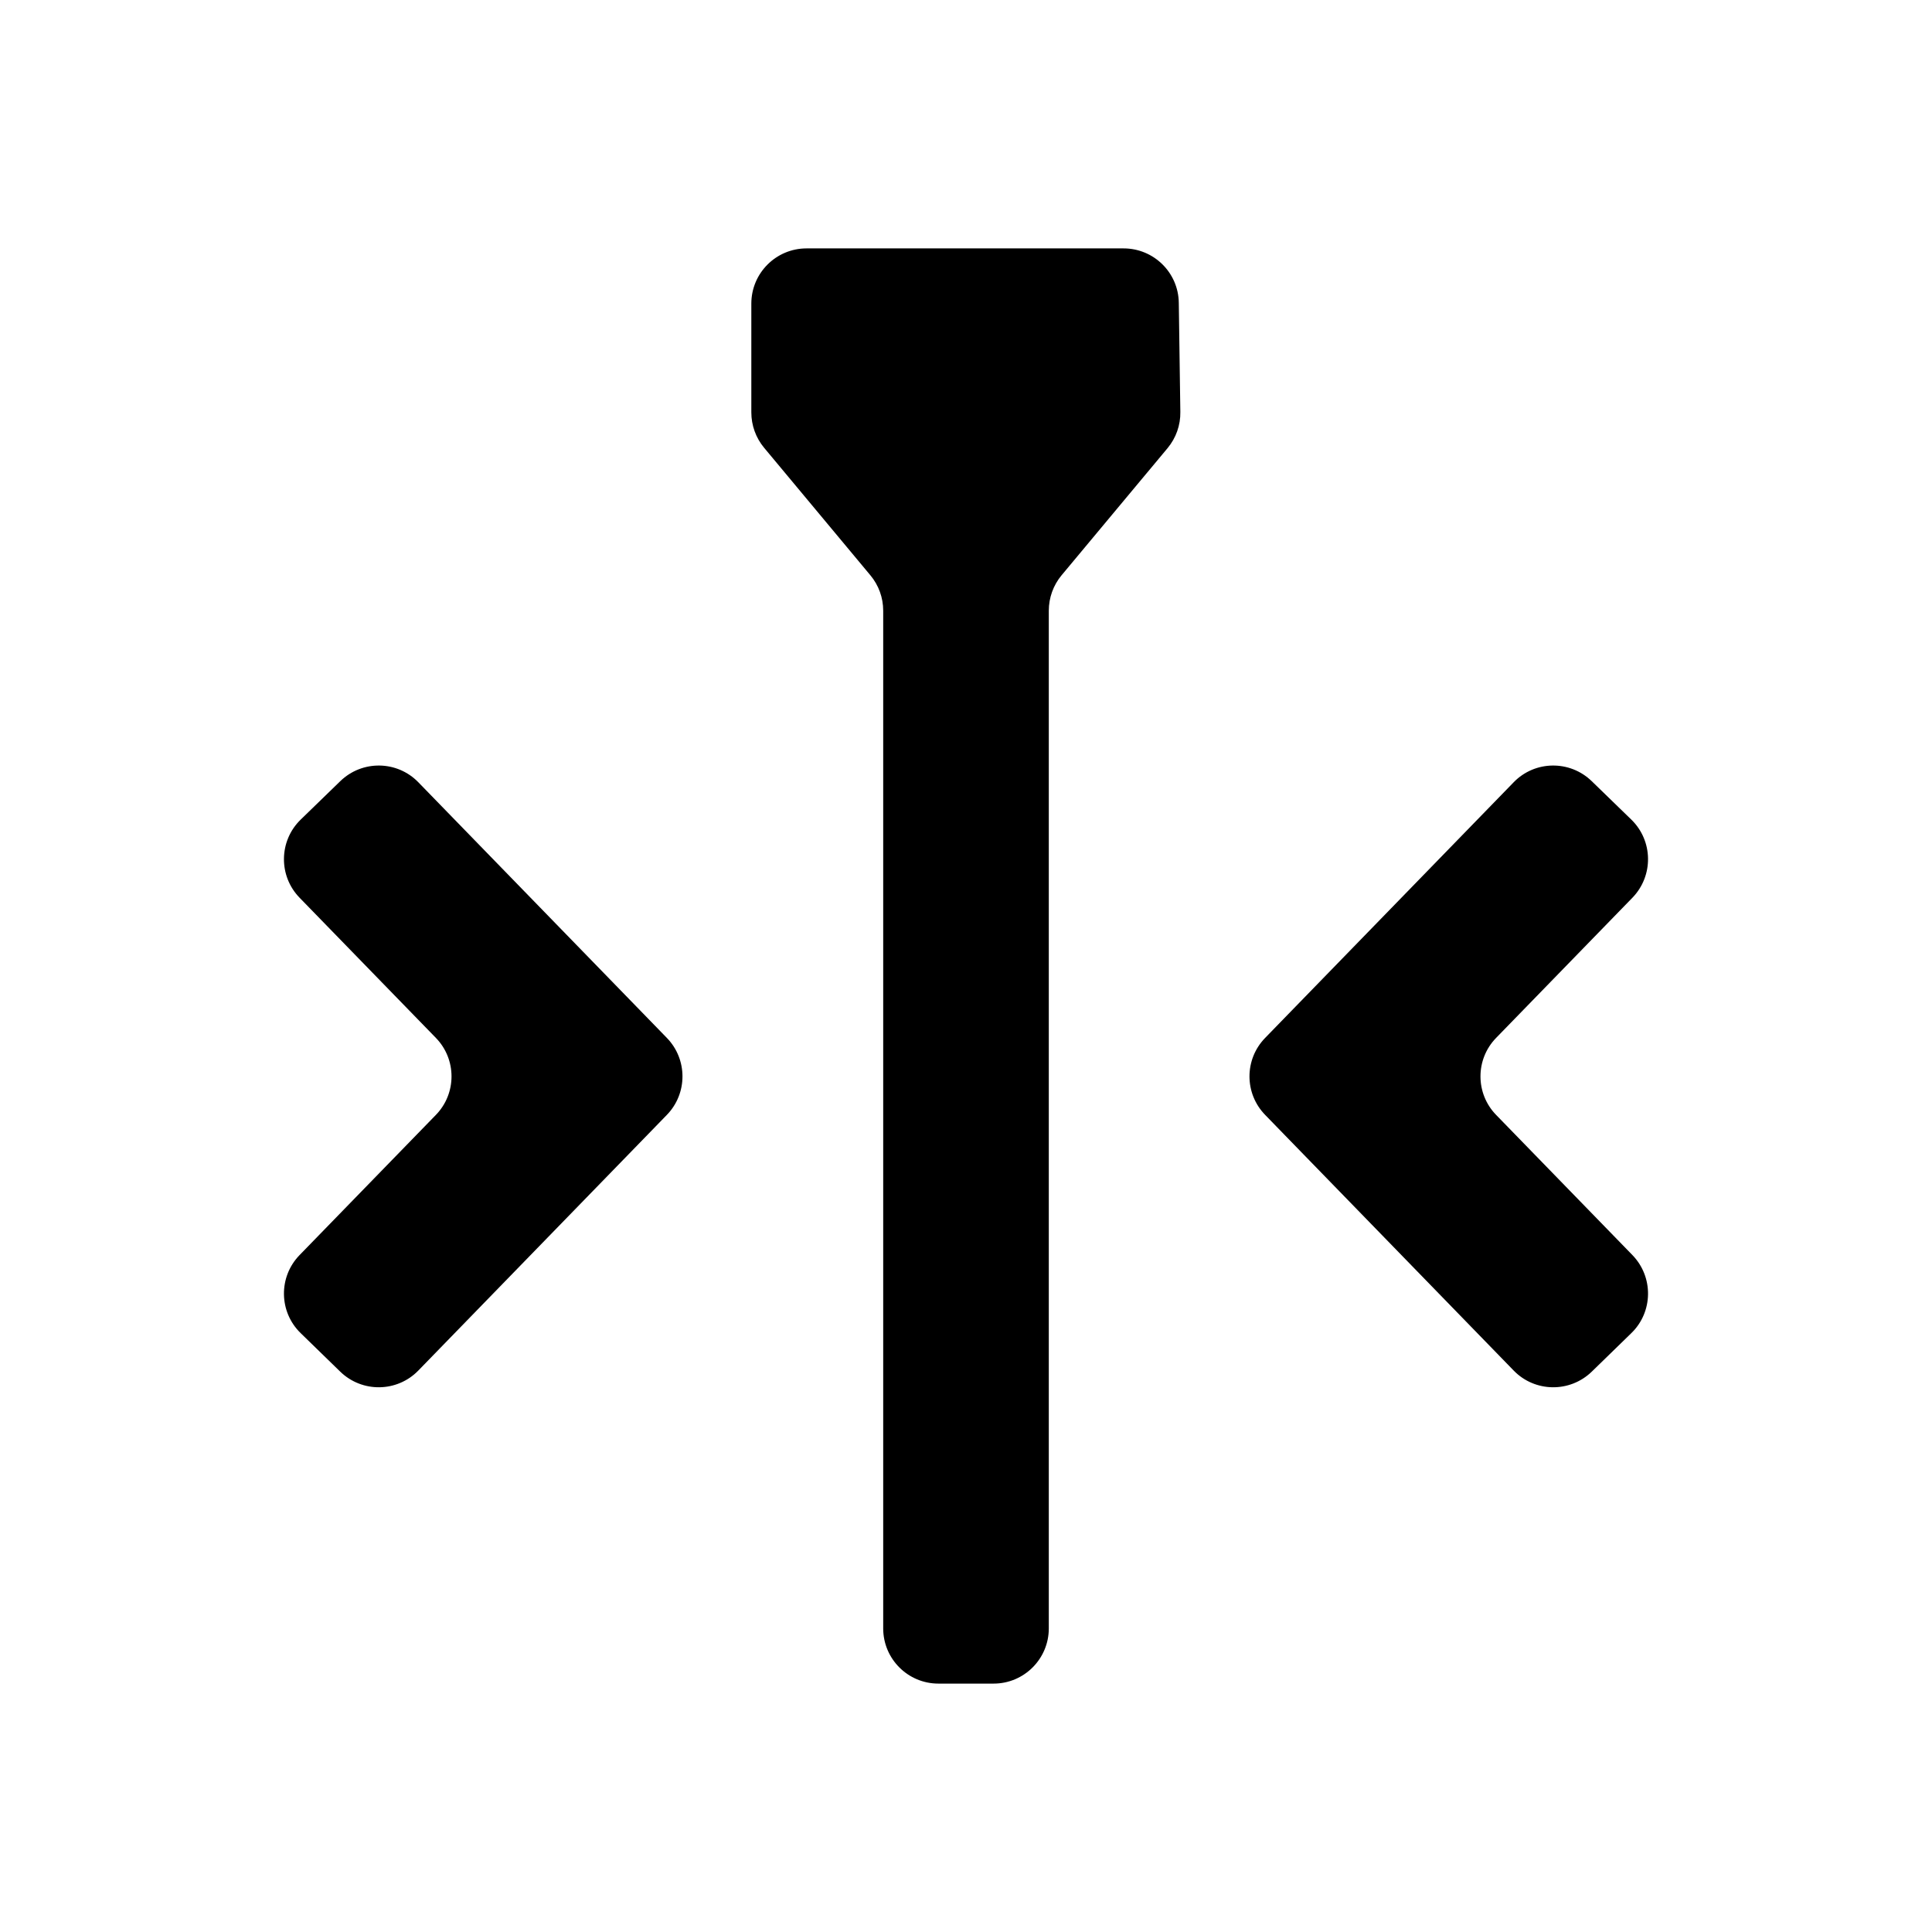
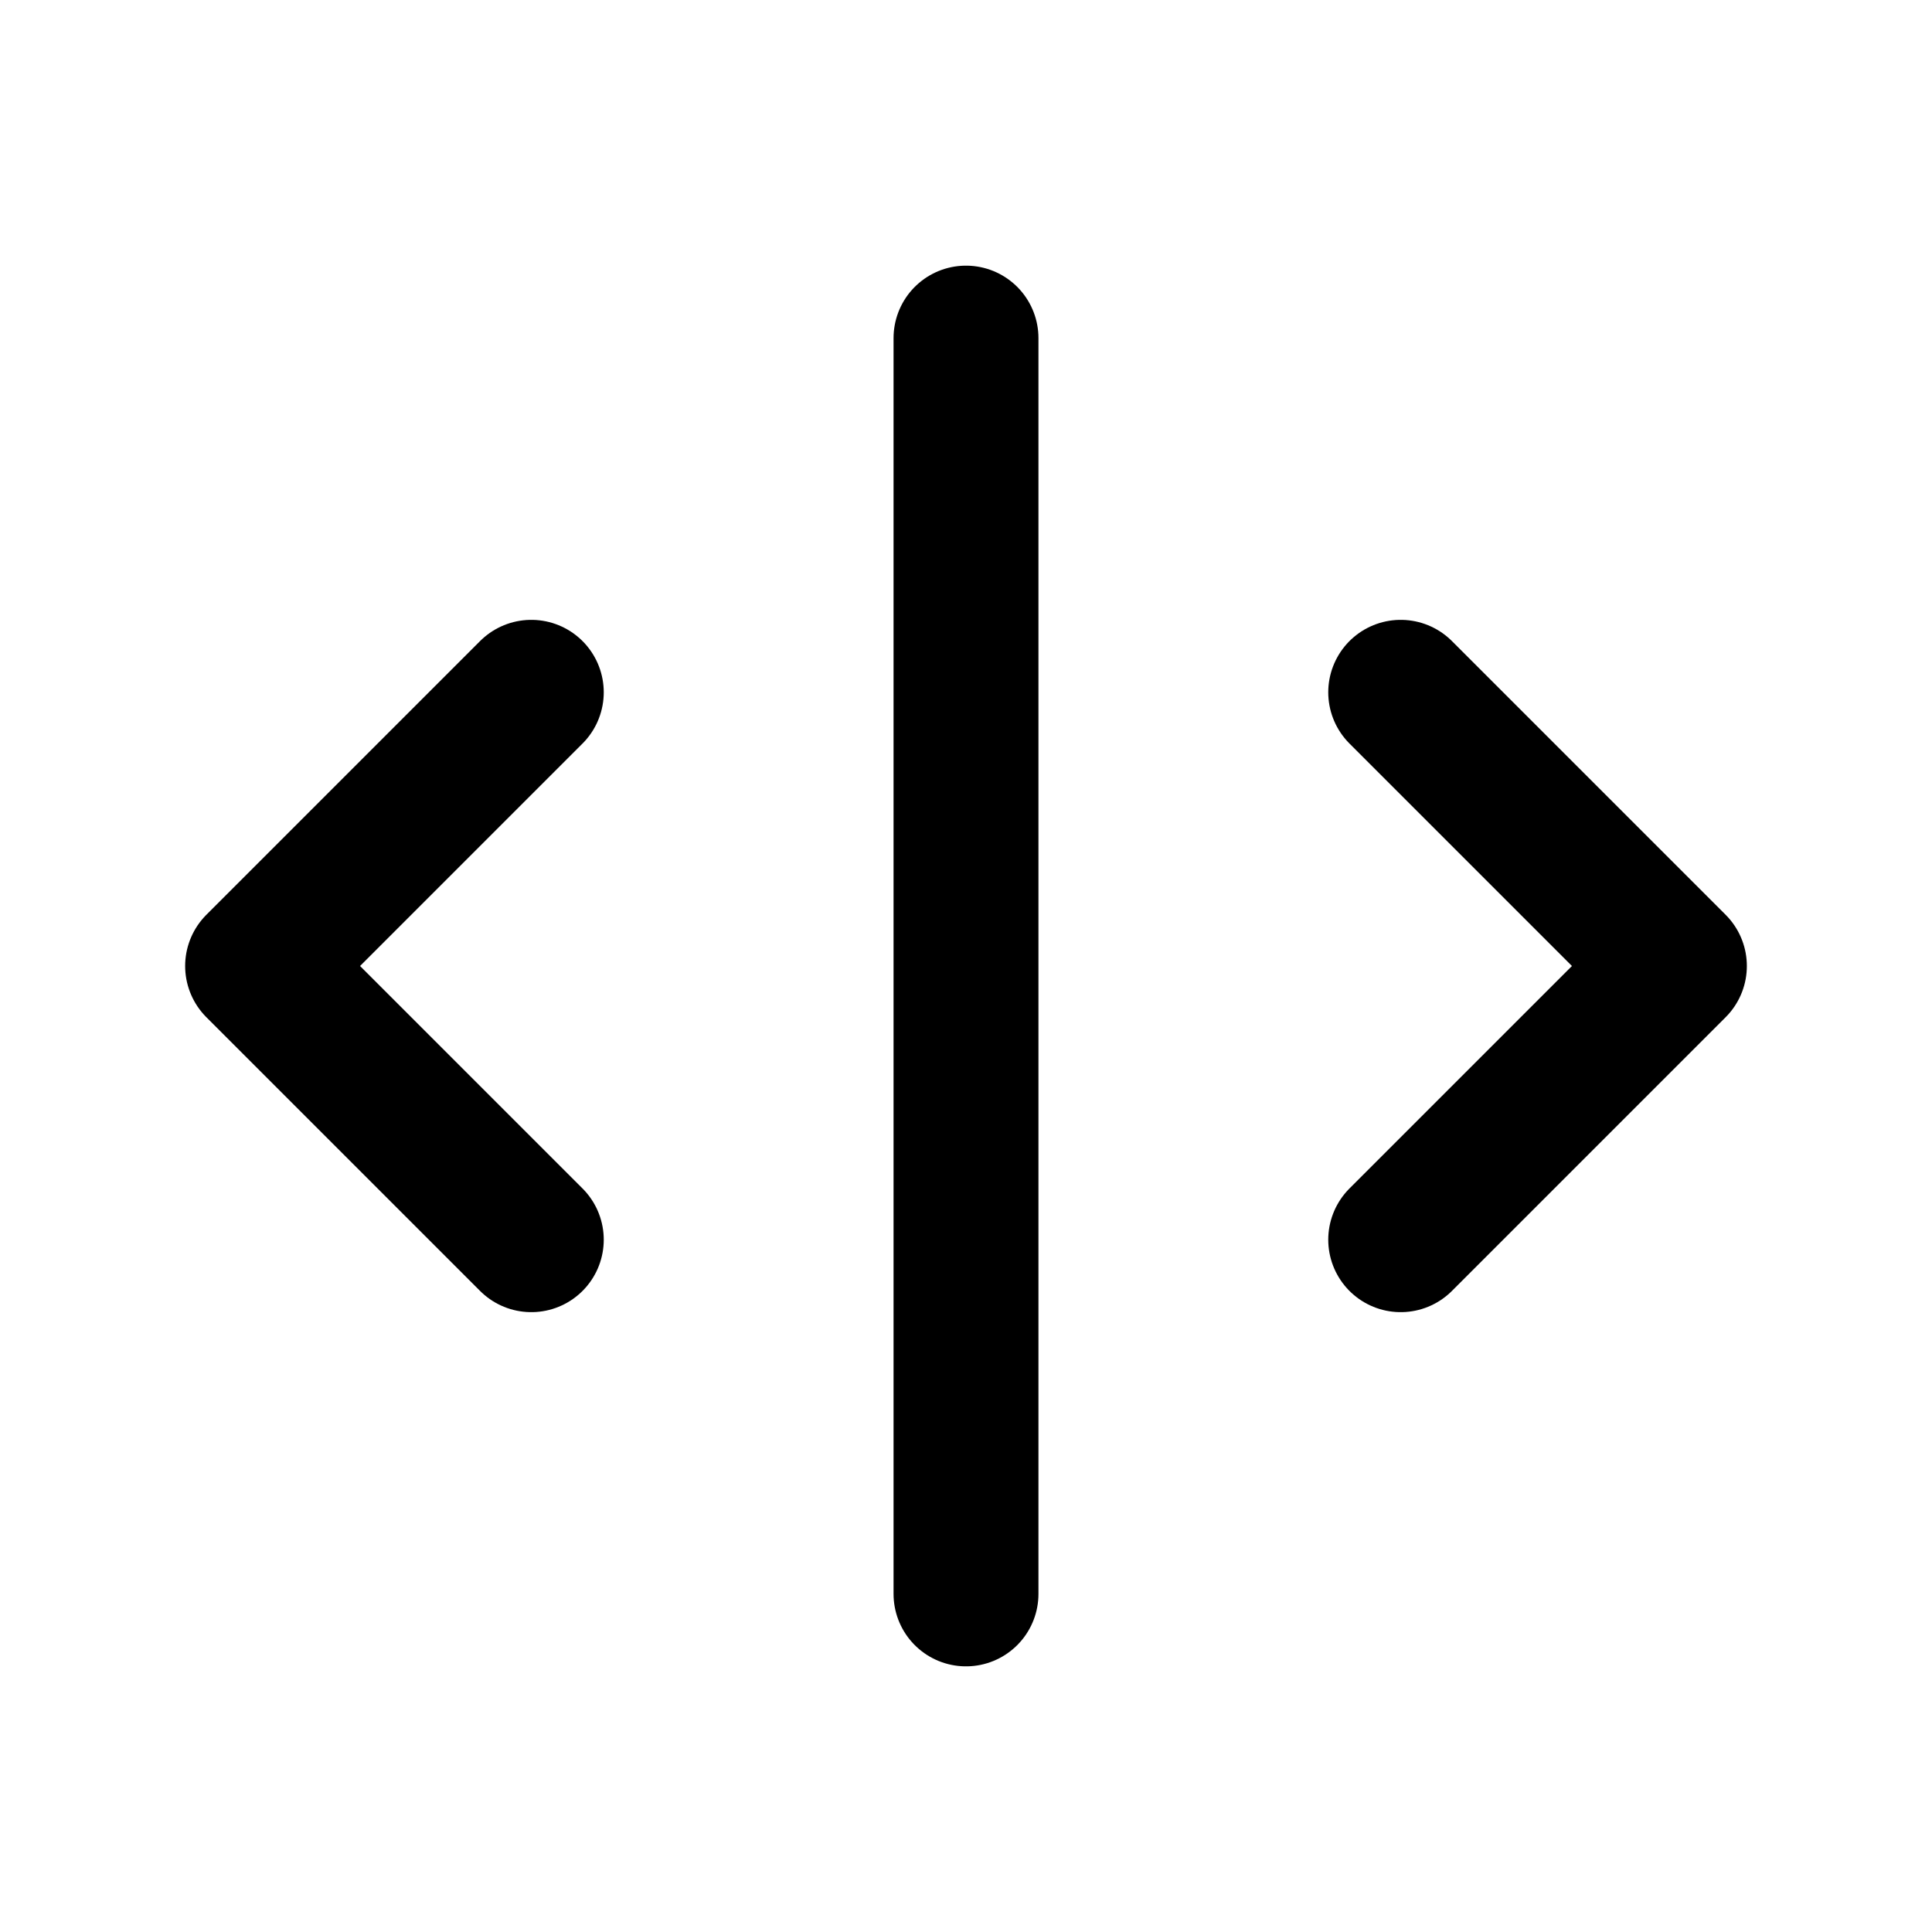
- <svg xmlns="http://www.w3.org/2000/svg" width="35" height="35" viewBox="0 0 35 35" fill="none">
-   <path fill-rule="evenodd" clip-rule="evenodd" d="M13.611 7.471C13.611 7.705 13.693 7.932 13.842 8.111L15.768 10.422C15.918 10.602 16 10.828 16 11.062L16 29.5C16 30.052 16.447 30.5 17 30.5H18C18.552 30.5 19 30.052 19 29.5L19 11.062C19 10.828 19.082 10.602 19.231 10.422L21.152 8.118C21.305 7.934 21.387 7.702 21.383 7.463L21.355 5.486C21.348 4.939 20.902 4.5 20.355 4.5H19.421H17.5H14.611C14.059 4.5 13.611 4.948 13.611 5.5V7.471ZM5.447 14.848C5.051 15.233 5.042 15.867 5.427 16.263L7.897 18.803C8.274 19.191 8.274 19.809 7.897 20.197L5.427 22.737C5.042 23.133 5.051 23.767 5.447 24.151L6.164 24.849C6.56 25.233 7.193 25.225 7.578 24.829L11.742 20.546L12.081 20.197C12.458 19.809 12.458 19.191 12.081 18.803L11.742 18.454L7.578 14.171C7.193 13.775 6.56 13.767 6.164 14.152L5.447 14.848ZM29.553 24.151C29.949 23.767 29.957 23.133 29.573 22.737L27.103 20.197C26.726 19.809 26.726 19.191 27.103 18.803L29.573 16.263C29.957 15.867 29.949 15.233 29.553 14.848L28.836 14.152C28.44 13.767 27.806 13.775 27.422 14.171L23.258 18.454L22.919 18.803C22.541 19.191 22.541 19.809 22.919 20.197L23.258 20.546L27.422 24.829C27.806 25.225 28.44 25.233 28.836 24.849L29.553 24.151Z" fill="black" />
+ <svg xmlns="http://www.w3.org/2000/svg" viewBox="0 0 24 24" width="24" height="24" fill="none" stroke="#000000" stroke-width="1.8" stroke-linecap="round" stroke-linejoin="round">
+   <path d="M12 4.2v15.6" />
+   <path d="M6.6 8.6 3.2 12l3.4 3.4M17.4 8.6 20.8 12l-3.4 3.4" />
</svg>
